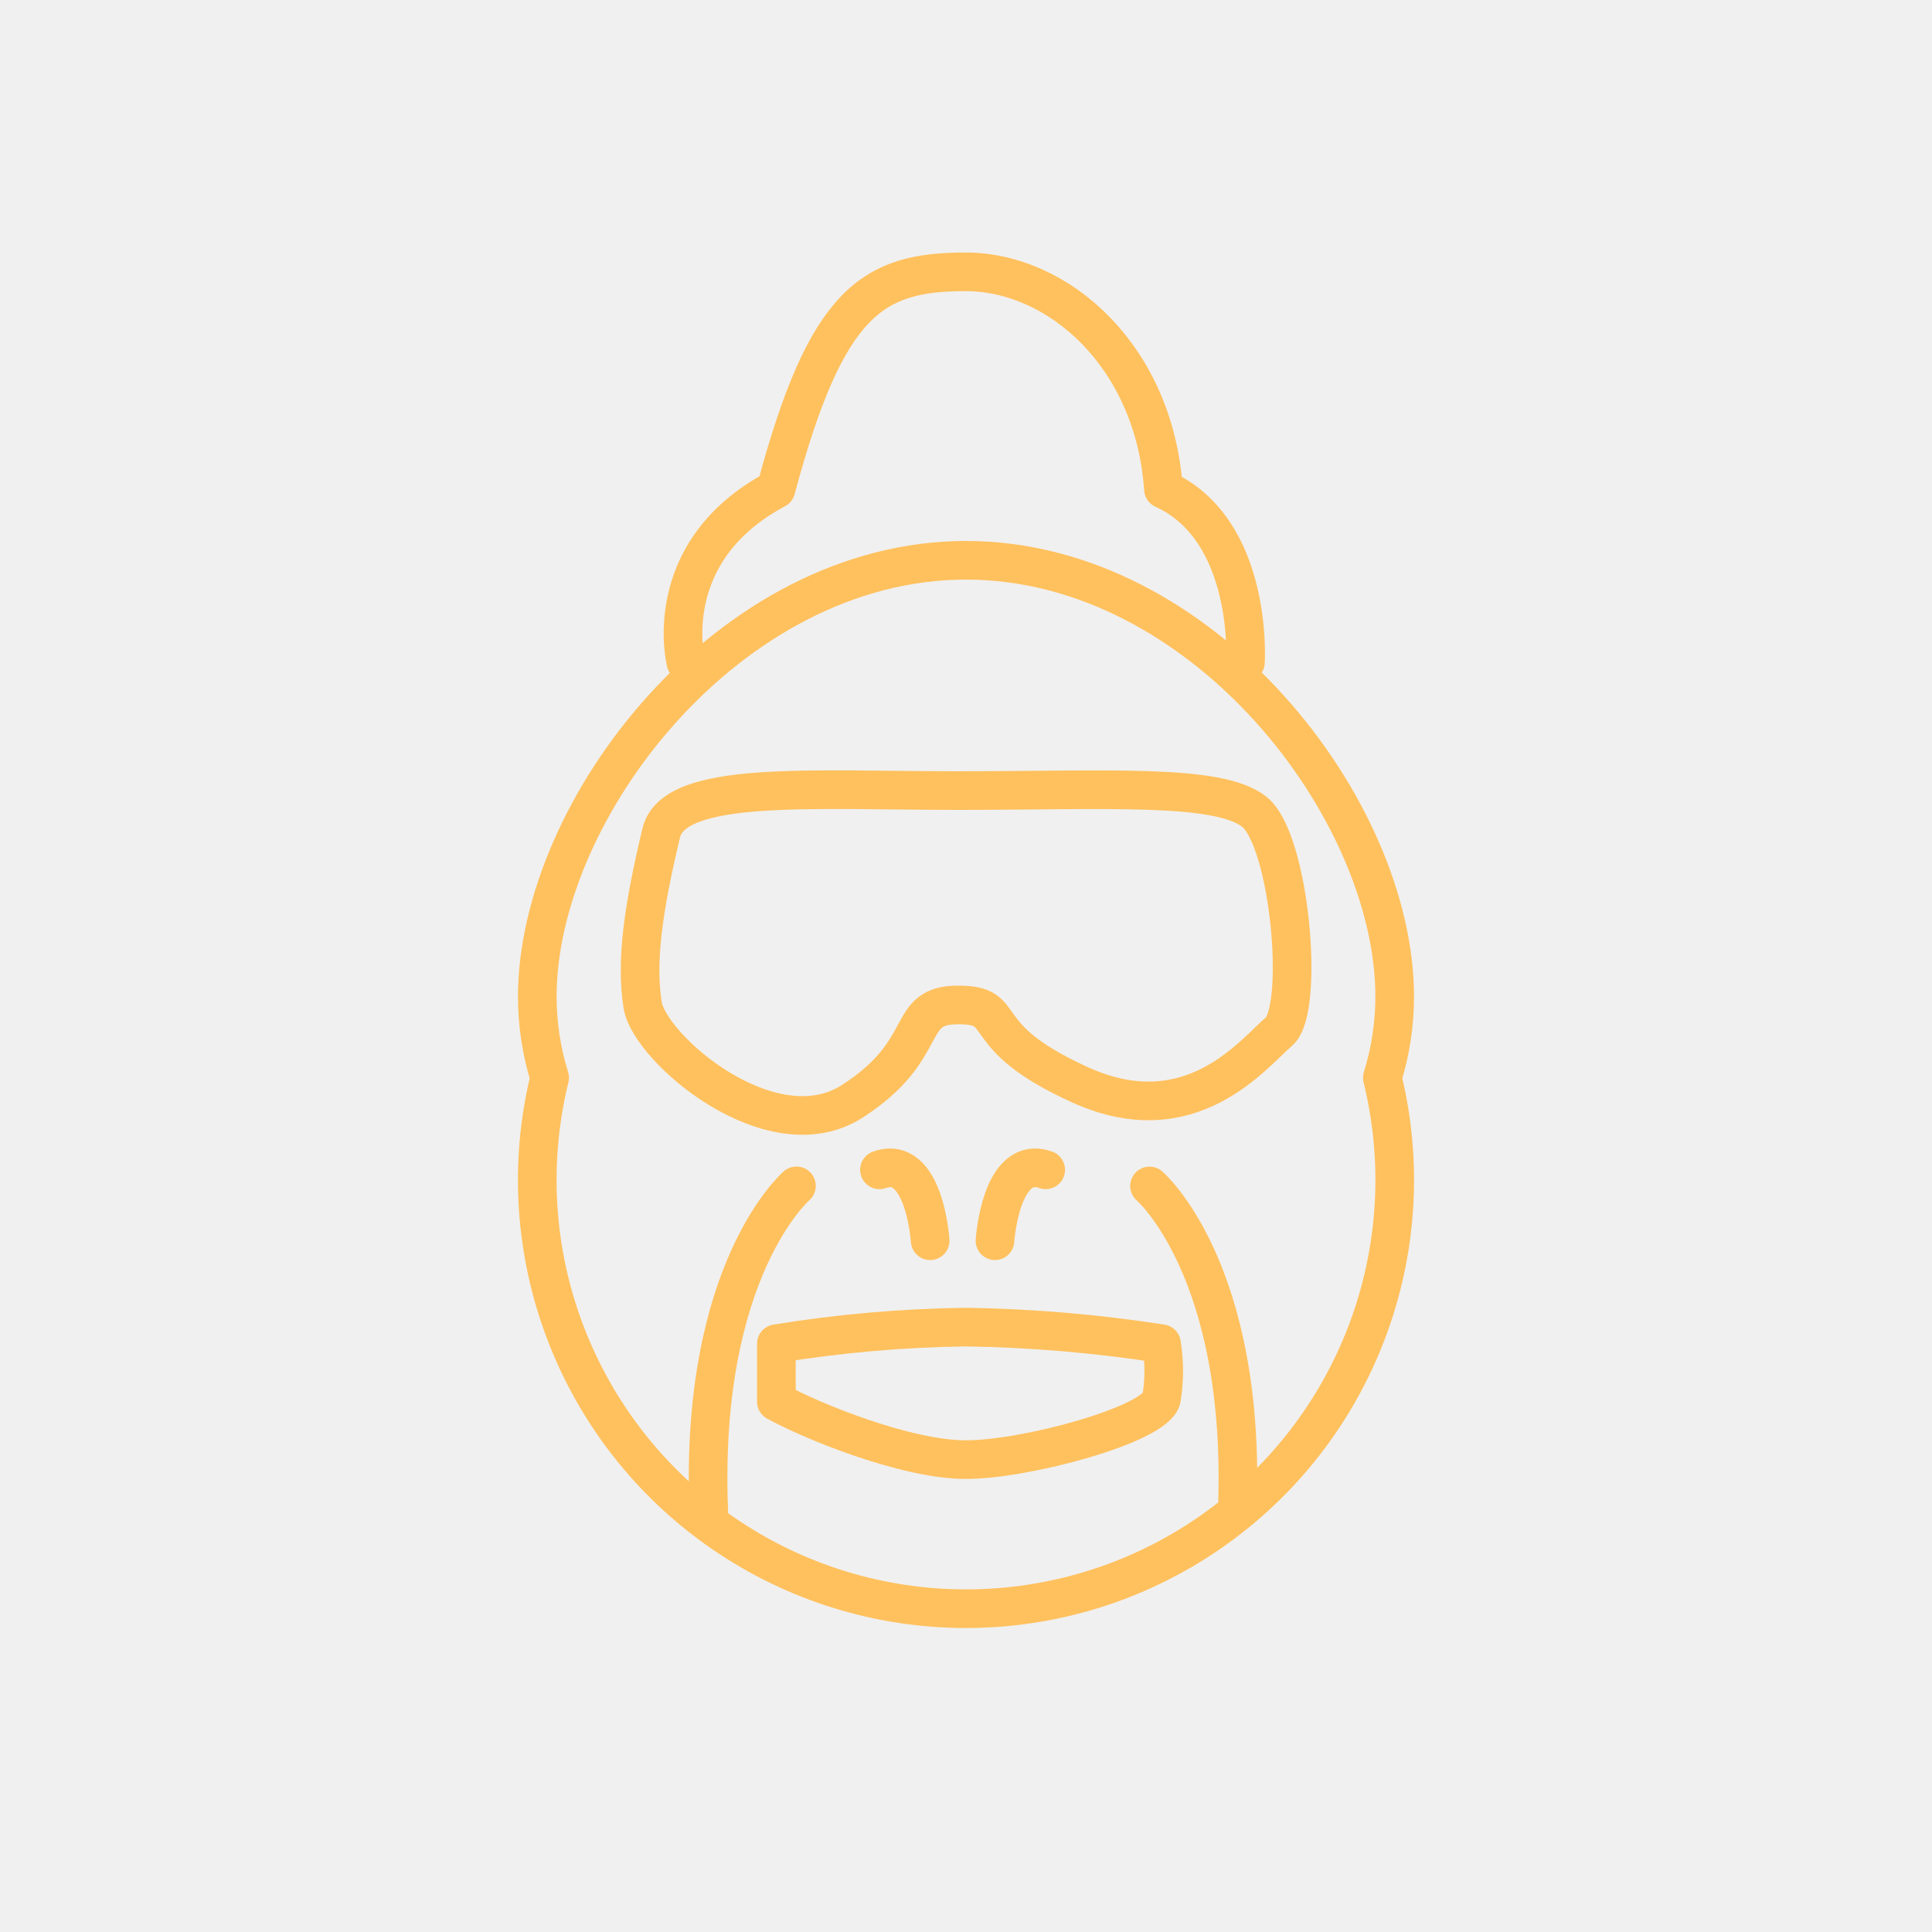
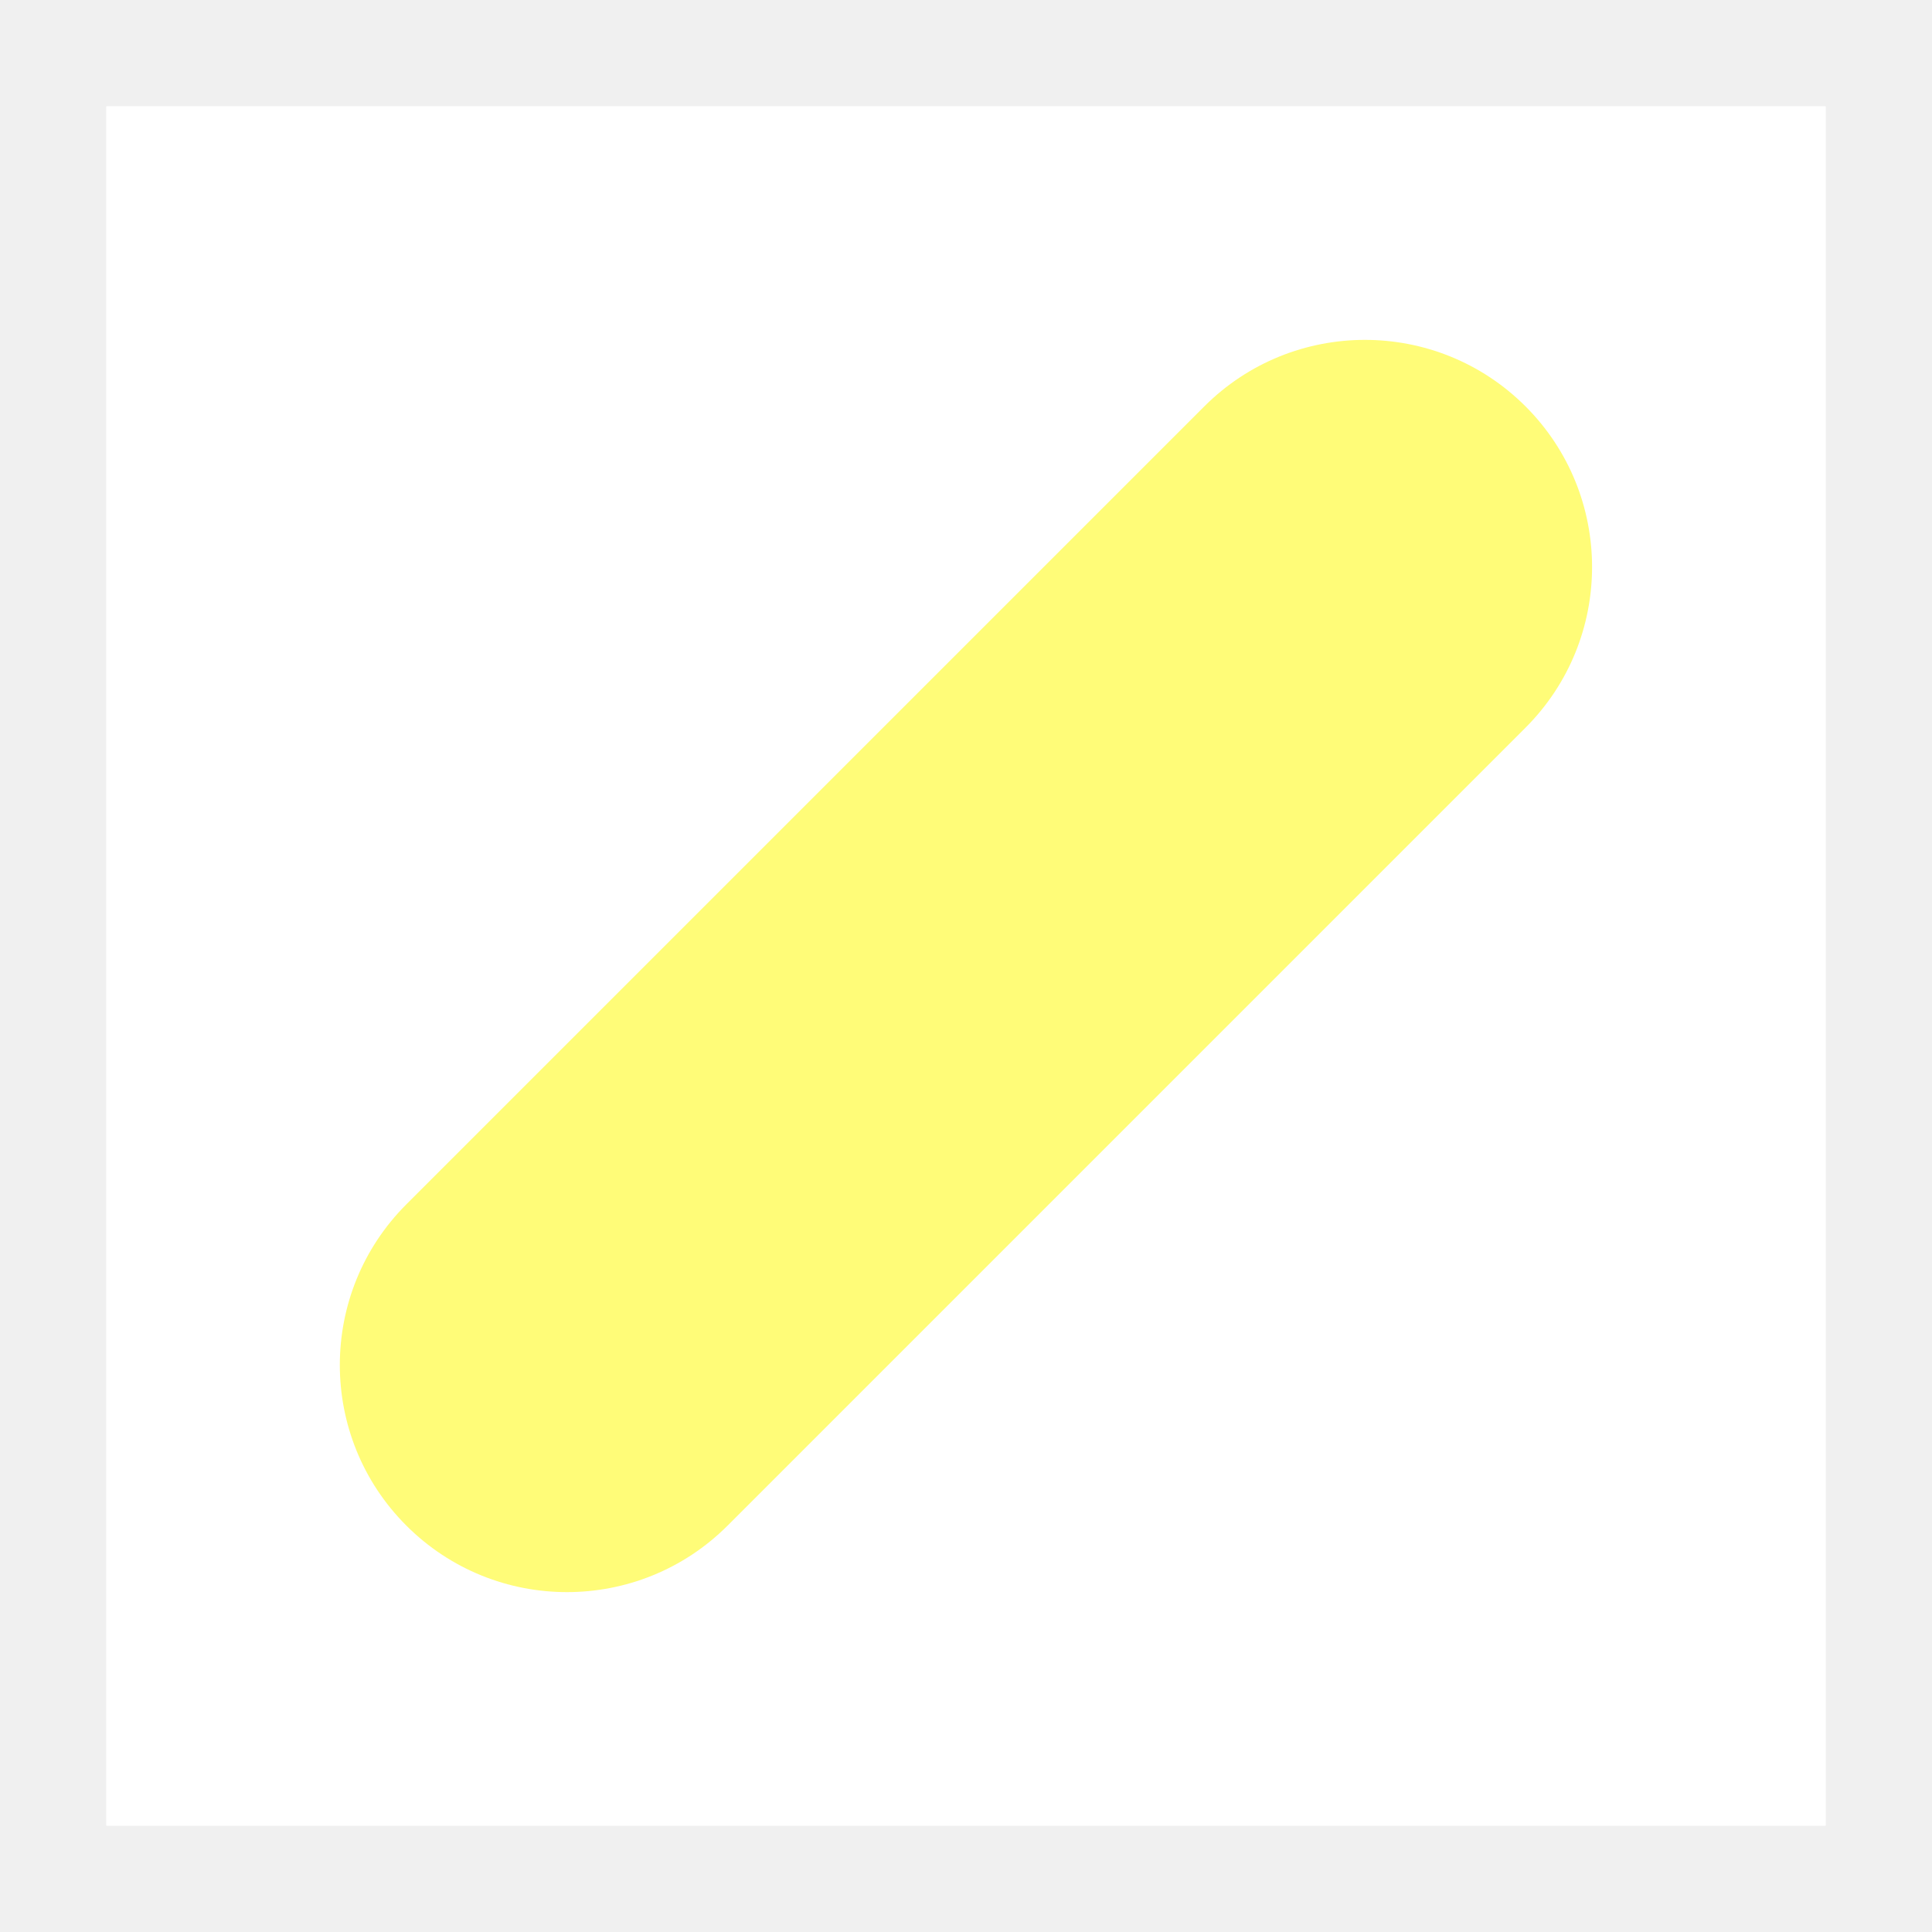
<svg xmlns="http://www.w3.org/2000/svg" id="Layer_1" data-name="Layer 1" viewBox="0 0 200 200">
  <defs>
    <style>
      .cls-1 {
-         fill: none;
-         stroke: #ffc15e;
-         stroke-linecap: round;
-         stroke-linejoin: round;
-         stroke-width: 4px;
+         fill: #fff;
+       }
+ 
+       .cls-2 {
+         fill: #fffc78;
      }
    </style>
  </defs>
  <g>
-     <path class="cls-1" d="M68.45,86.23c1.31-5.51,15.41-4.39,30.74-4.39s26.93-.76,30.65,2.19,5.24,20.47,2.57,22.75-9.14,10.7-20.56,5.54-7-8.29-12.66-8.29S96.62,108.6,88.24,114s-21-5.46-21.71-9.94S66.54,94.22,68.45,86.23Z" />
-     <path class="cls-1" d="M96.29,128.44s-.58-9-5.25-7.34" />
-     <path class="cls-1" d="M103,128.44s.58-9,5.25-7.34" />
-     <path class="cls-1" d="M120.24,139.1a17.61,17.61,0,0,1,0,5.67c-.54,2.67-14,6.33-20.24,6.33s-16-4-19.63-6v-6A132.27,132.27,0,0,1,100,137.38,146.38,146.38,0,0,1,120.24,139.1Z" />
-     <path class="cls-1" d="M119,122.77s10.08,8.67,9.08,33.67" />
-     <path class="cls-1" d="M73.37,156.43c-1-25,9.08-33.67,9.08-33.67" />
+     <rect class="cls-1" x="11" y="11" width="178" height="178" />
+     <rect class="cls-2" x="18.07" y="76.48" width="163.85" height="47.03" rx="23.52" ry="23.52" transform="translate(-41.42 100) rotate(-45)" />
  </g>
-   <path class="cls-1" d="M144.38,103.18C144.38,83.76,124.51,58,100,58S55.62,83.76,55.62,103.18a28.33,28.33,0,0,0,1.28,8.39,44.38,44.38,0,1,0,86.2,0A28.33,28.33,0,0,0,144.38,103.18Z" />
-   <path class="cls-1" d="M71,68.55s-2.88-11.41,9.33-17.91c5.21-19.5,10-22.5,19.63-22.5s19.54,8.75,20.48,22.5c9.35,4.25,8.49,17.91,8.49,17.91" />
</svg>
